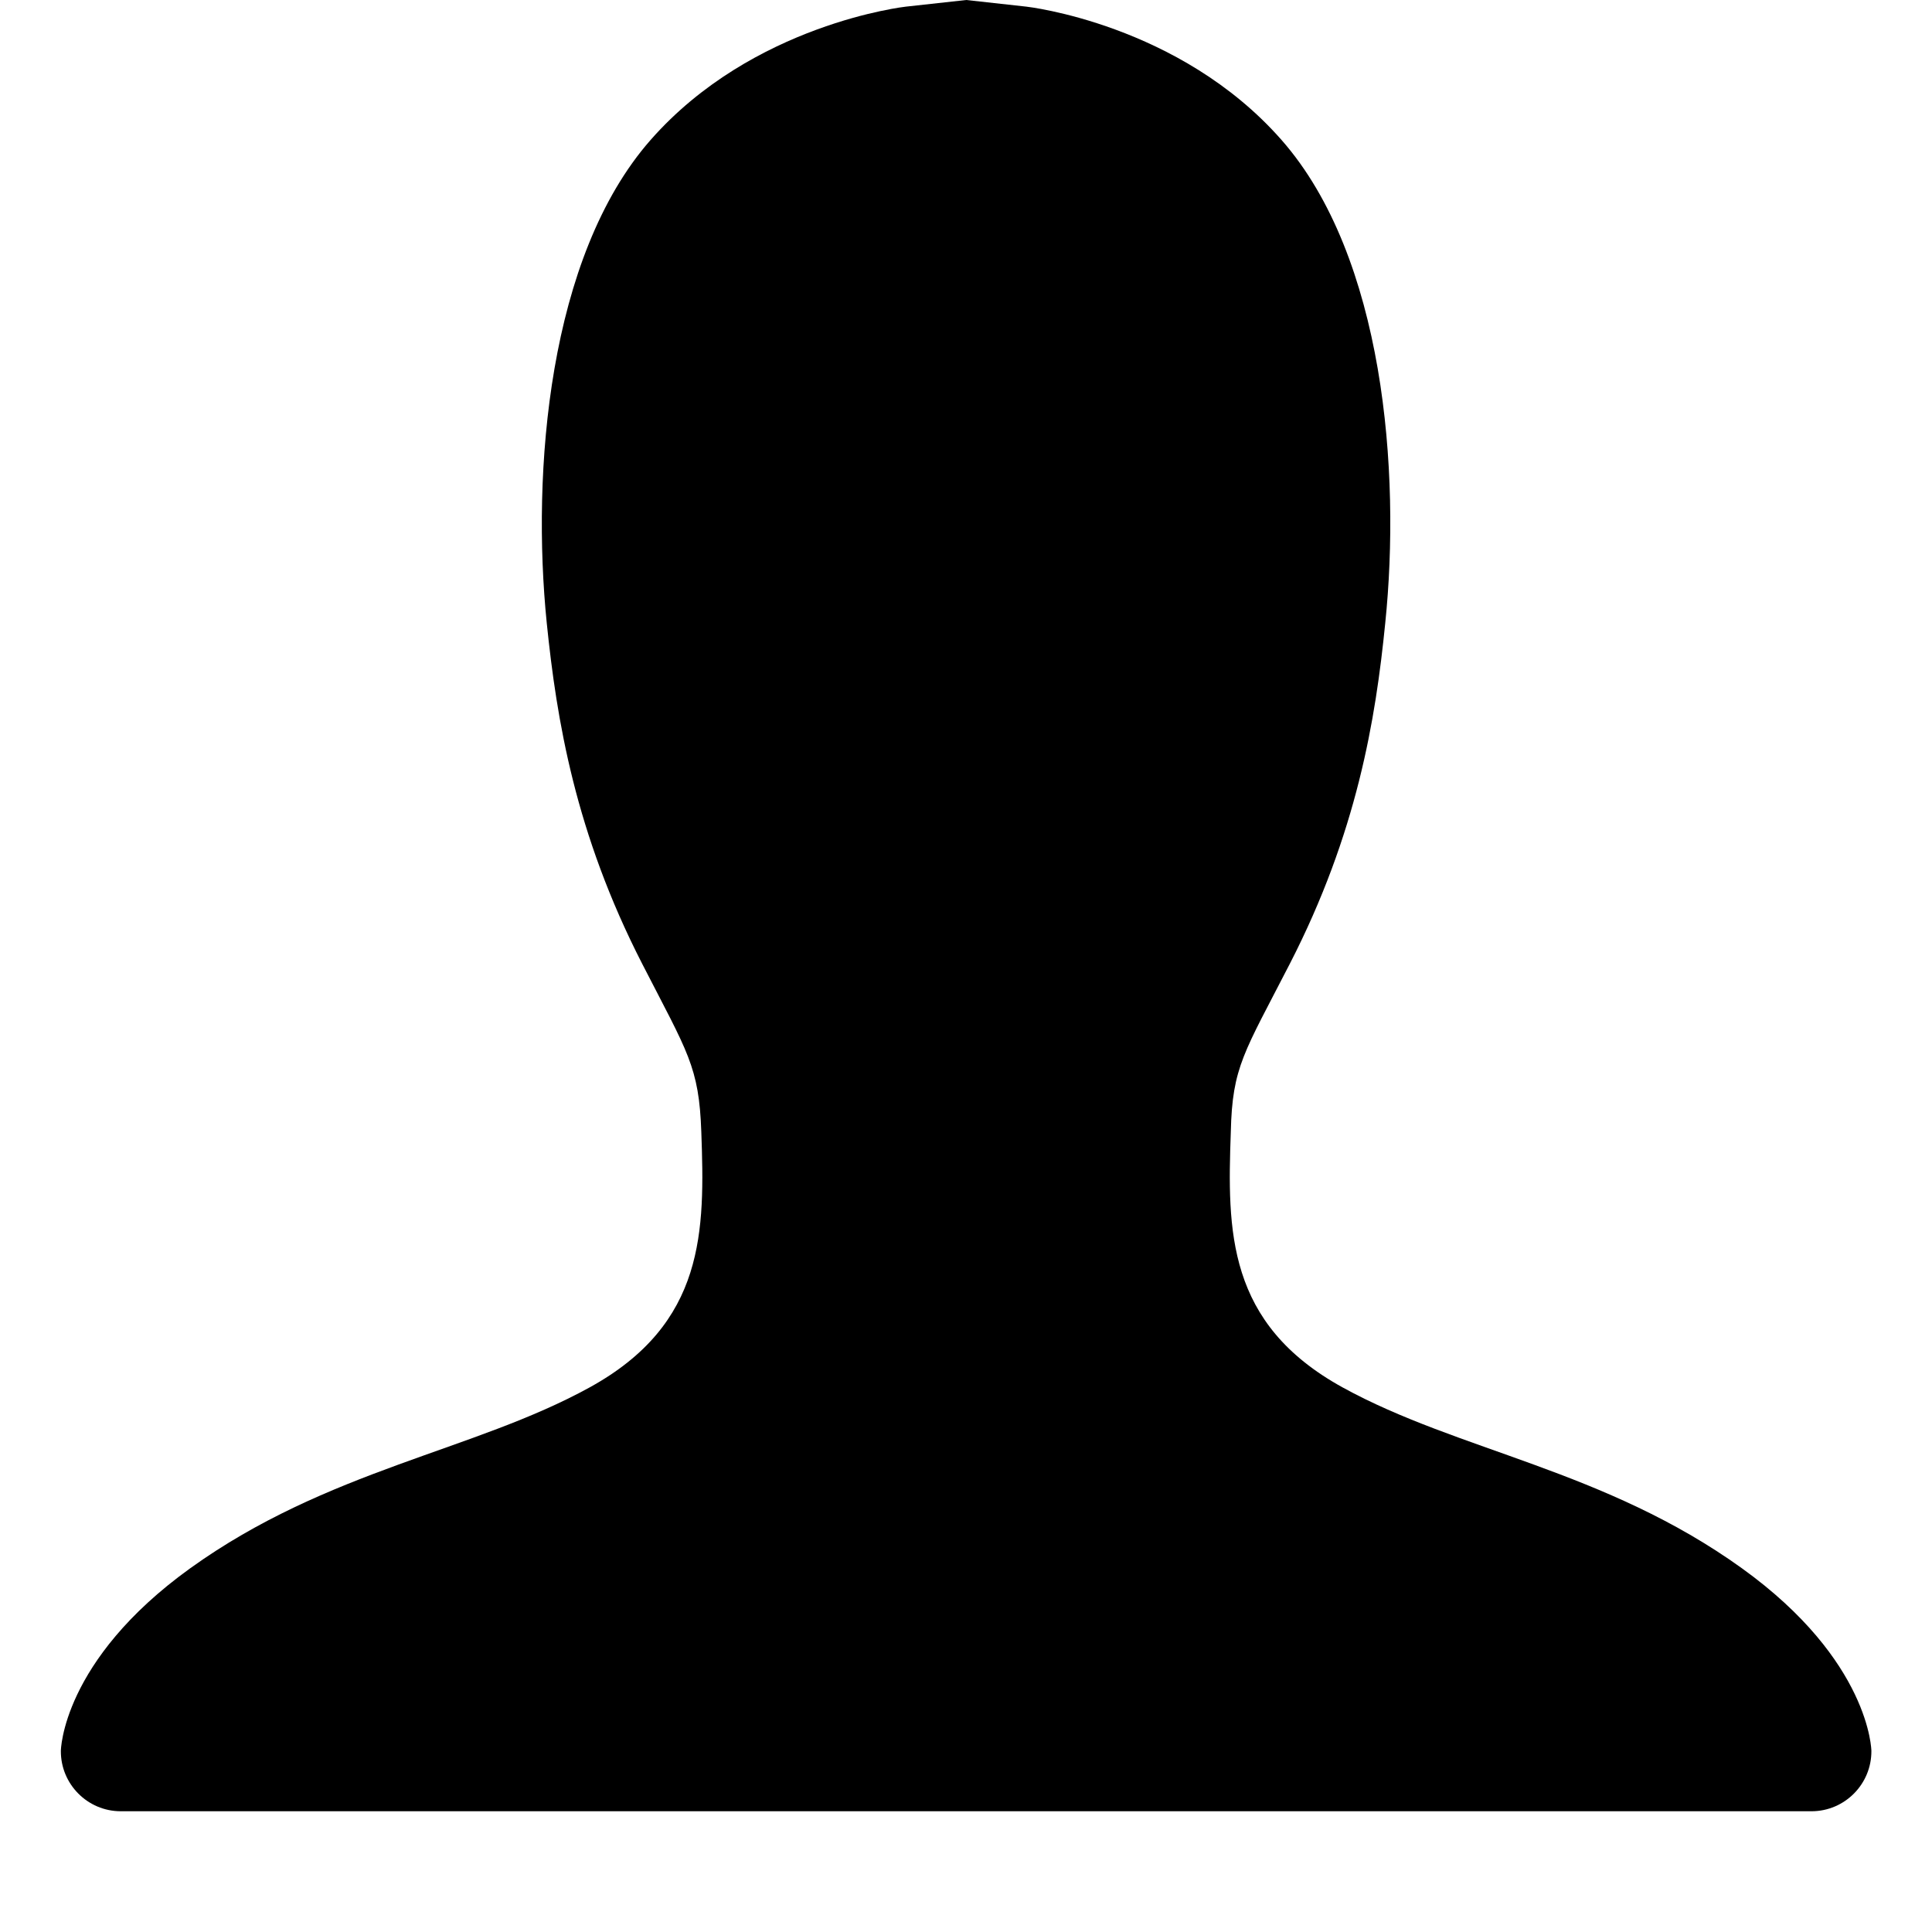
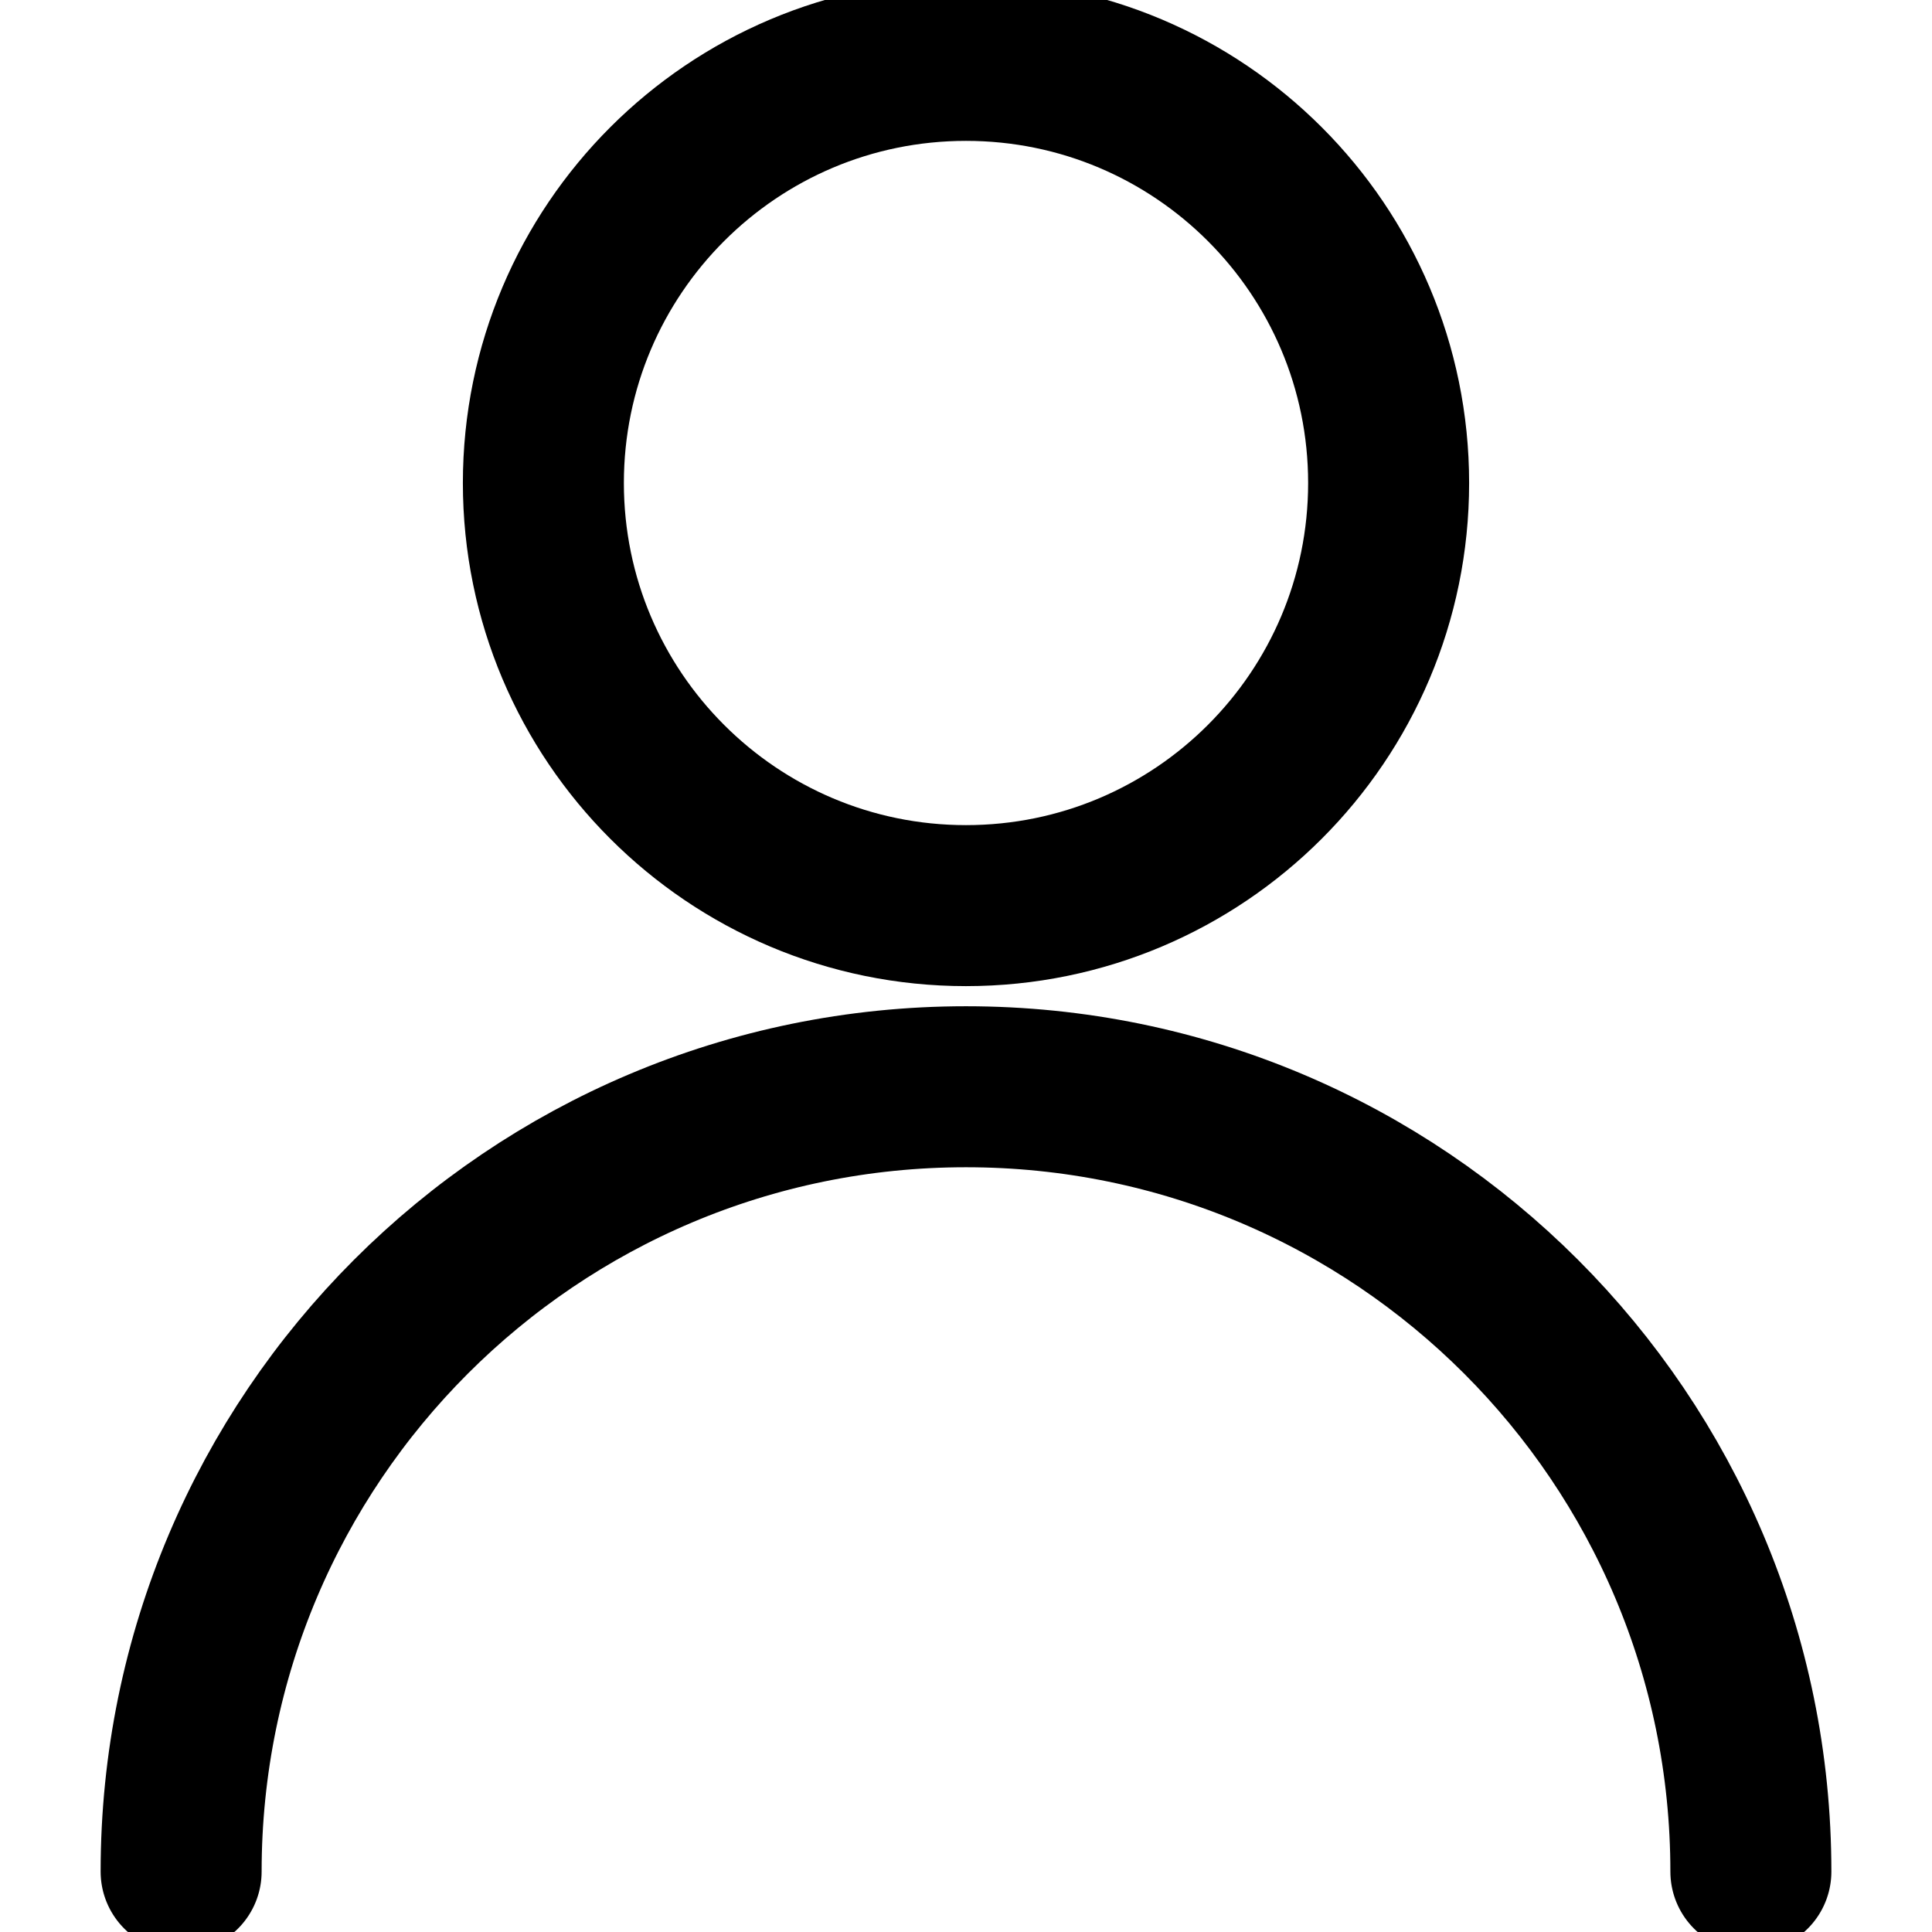
- <svg xmlns="http://www.w3.org/2000/svg" viewBox="0 0 16 16">
-   <path d="M1 15c-.275 0-.498-.225-.496-.5 0 0 .007-.746 1.071-1.512 1.138-.818 2.347-.969 3.308-1.498s.954-1.299.925-2.115c-.019-.543-.112-.657-.489-1.392-.556-1.084-.709-2.021-.791-2.823-.127-1.252.011-3.035.86-4.001.847-.964 2.114-1.104 2.114-1.104l.5-.055.498.055s1.266.14 2.113 1.104c.85.966.988 2.75.859 4.001-.08.802-.234 1.739-.791 2.823-.377.734-.476.849-.488 1.392-.029.816-.035 1.586.926 2.115s2.17.68 3.307 1.498c1.064.766 1.072 1.512 1.072 1.512.002.275-.221.5-.496.5h-14.002z" />
+ <svg xmlns="http://www.w3.org/2000/svg" viewBox="0 0 24 24">
+   <path fill="none" fill-rule="evenodd" clip-rule="evenodd" d="M12 11.25C14.899 11.25 17.25 8.899 17.25 6C17.25 3.101 14.899 0.75 12 0.75C9.101 0.75 6.75 3.101 6.75 6C6.75 8.899 9.101 11.25 12 11.25Z" stroke="black" stroke-width="2" stroke-linecap="round" stroke-linejoin="round" />
+   <path fill="none" d="M2.25 23.25C2.25 17.865 6.615 13.5 12 13.5C17.385 13.5 21.75 17.865 21.75 23.25" stroke="black" stroke-width="2" stroke-linecap="round" stroke-linejoin="round" />
</svg>
